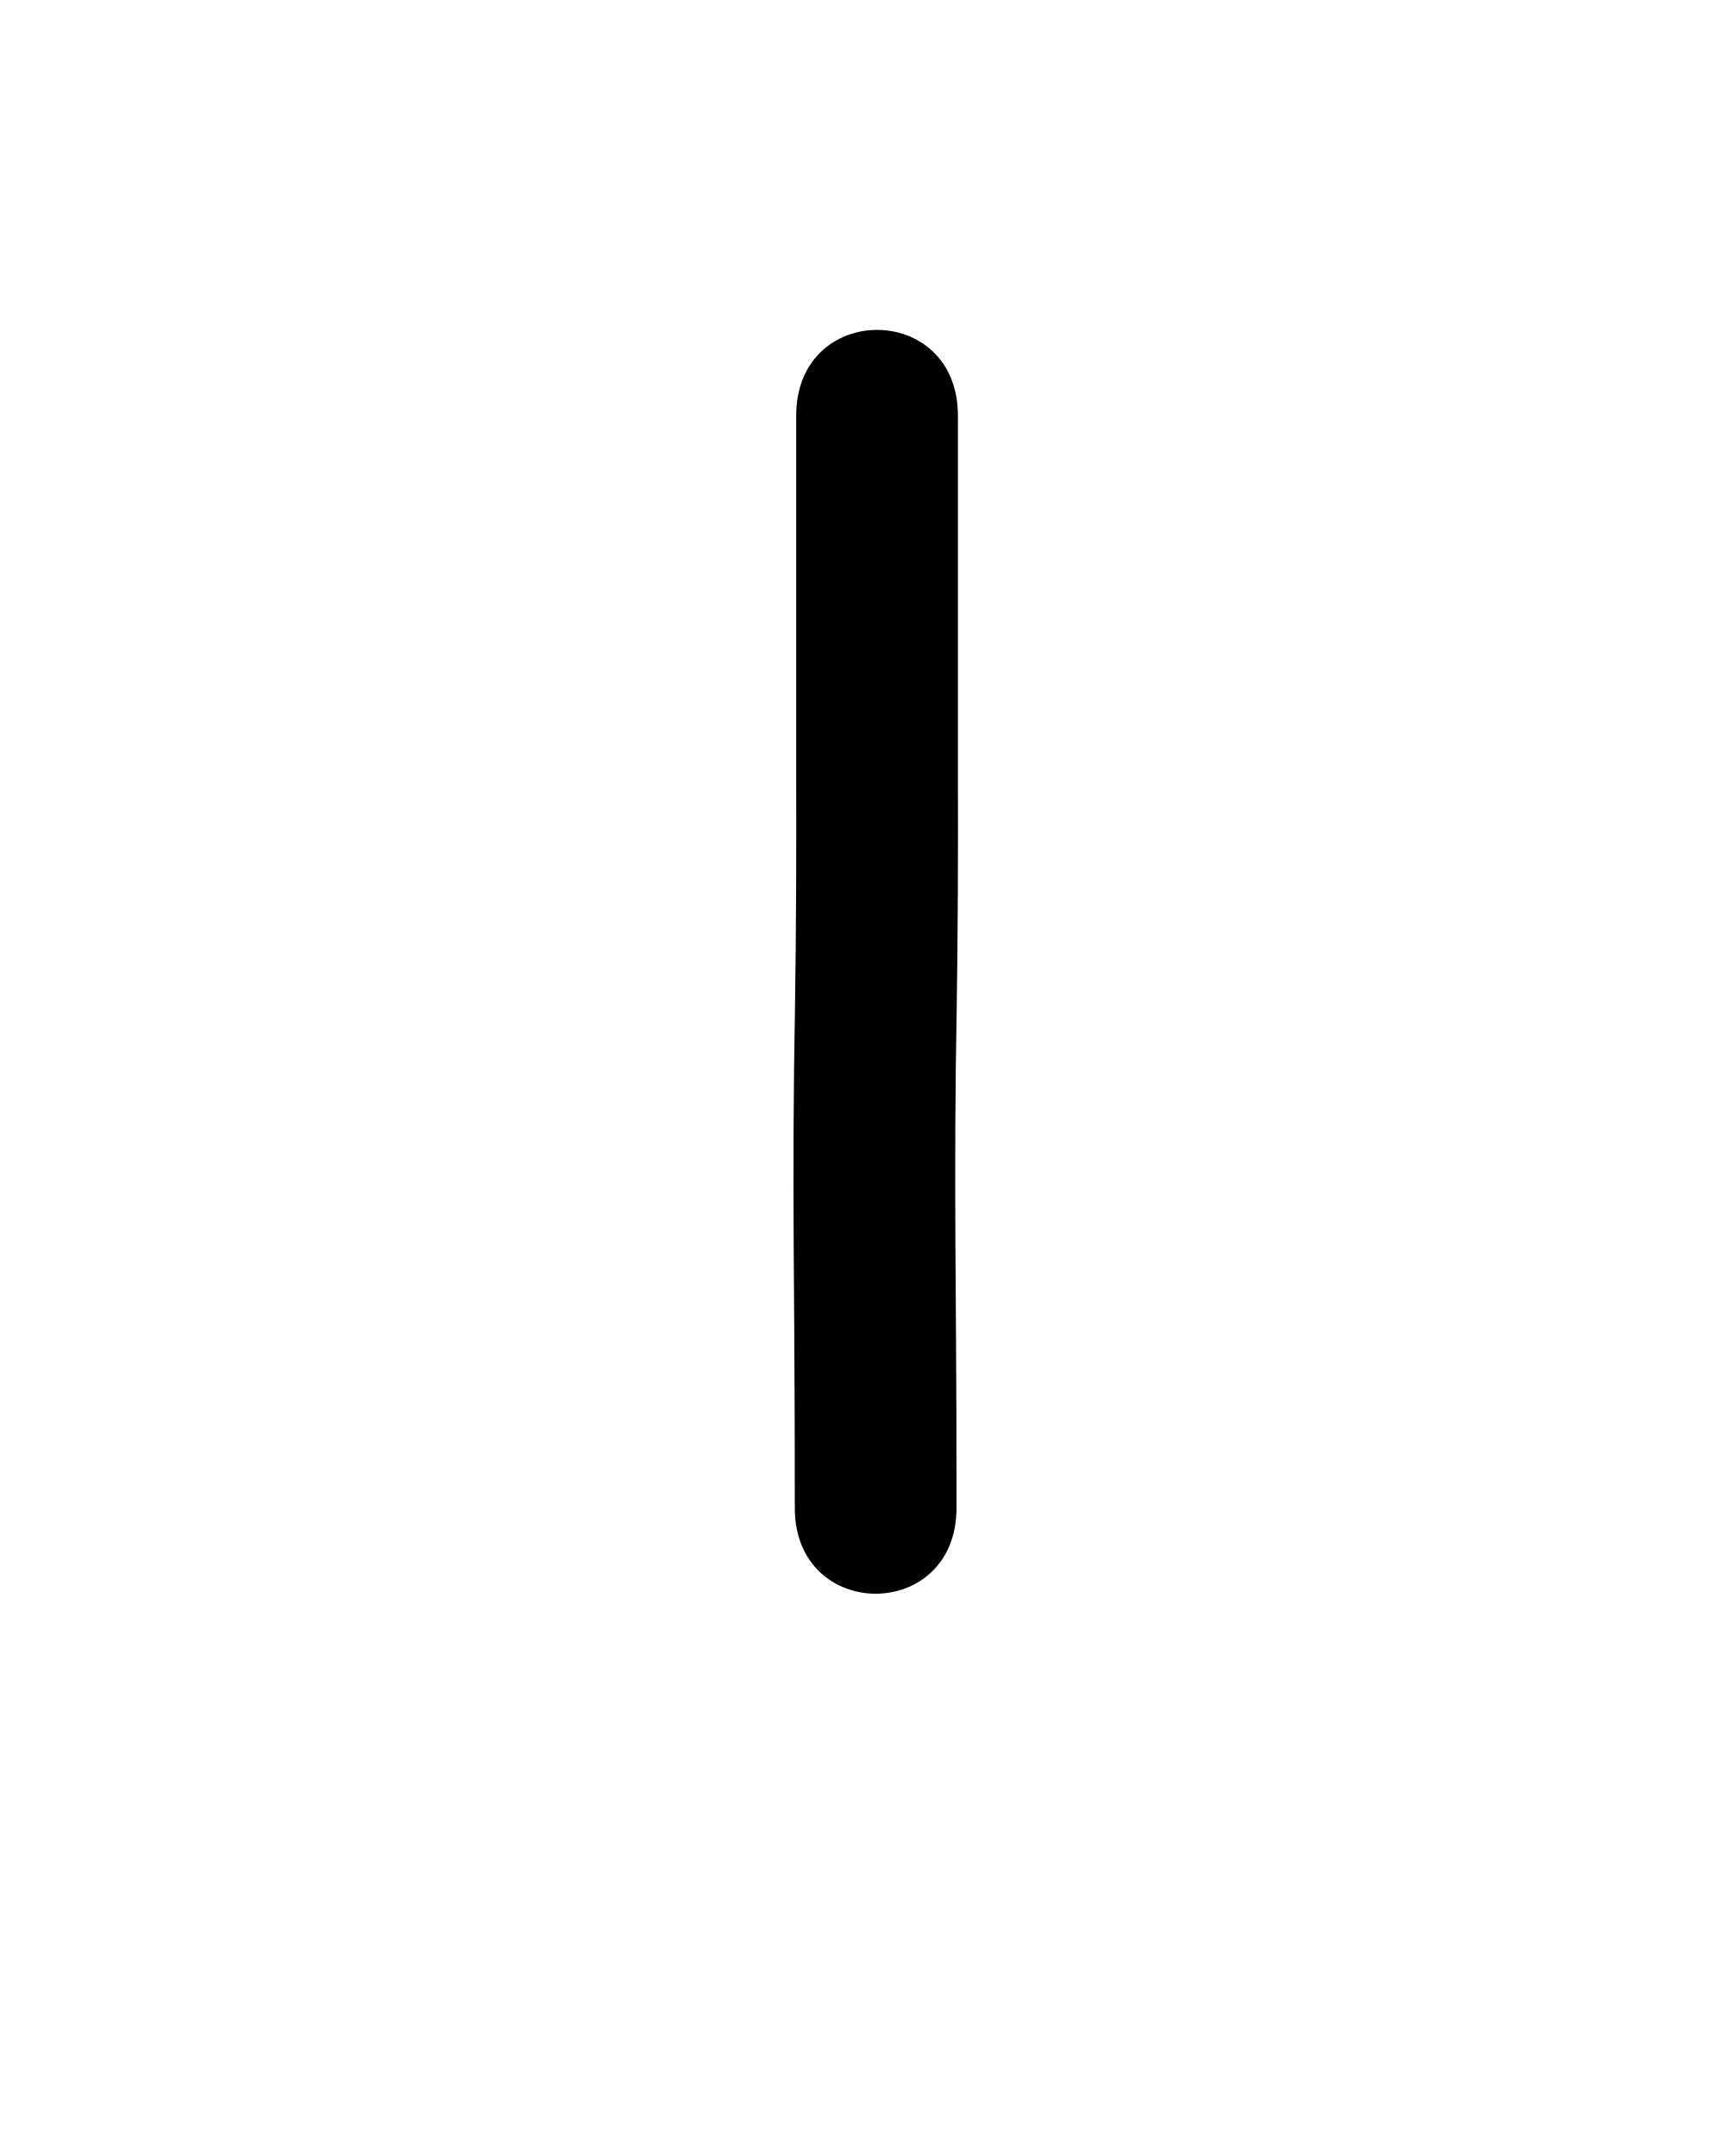
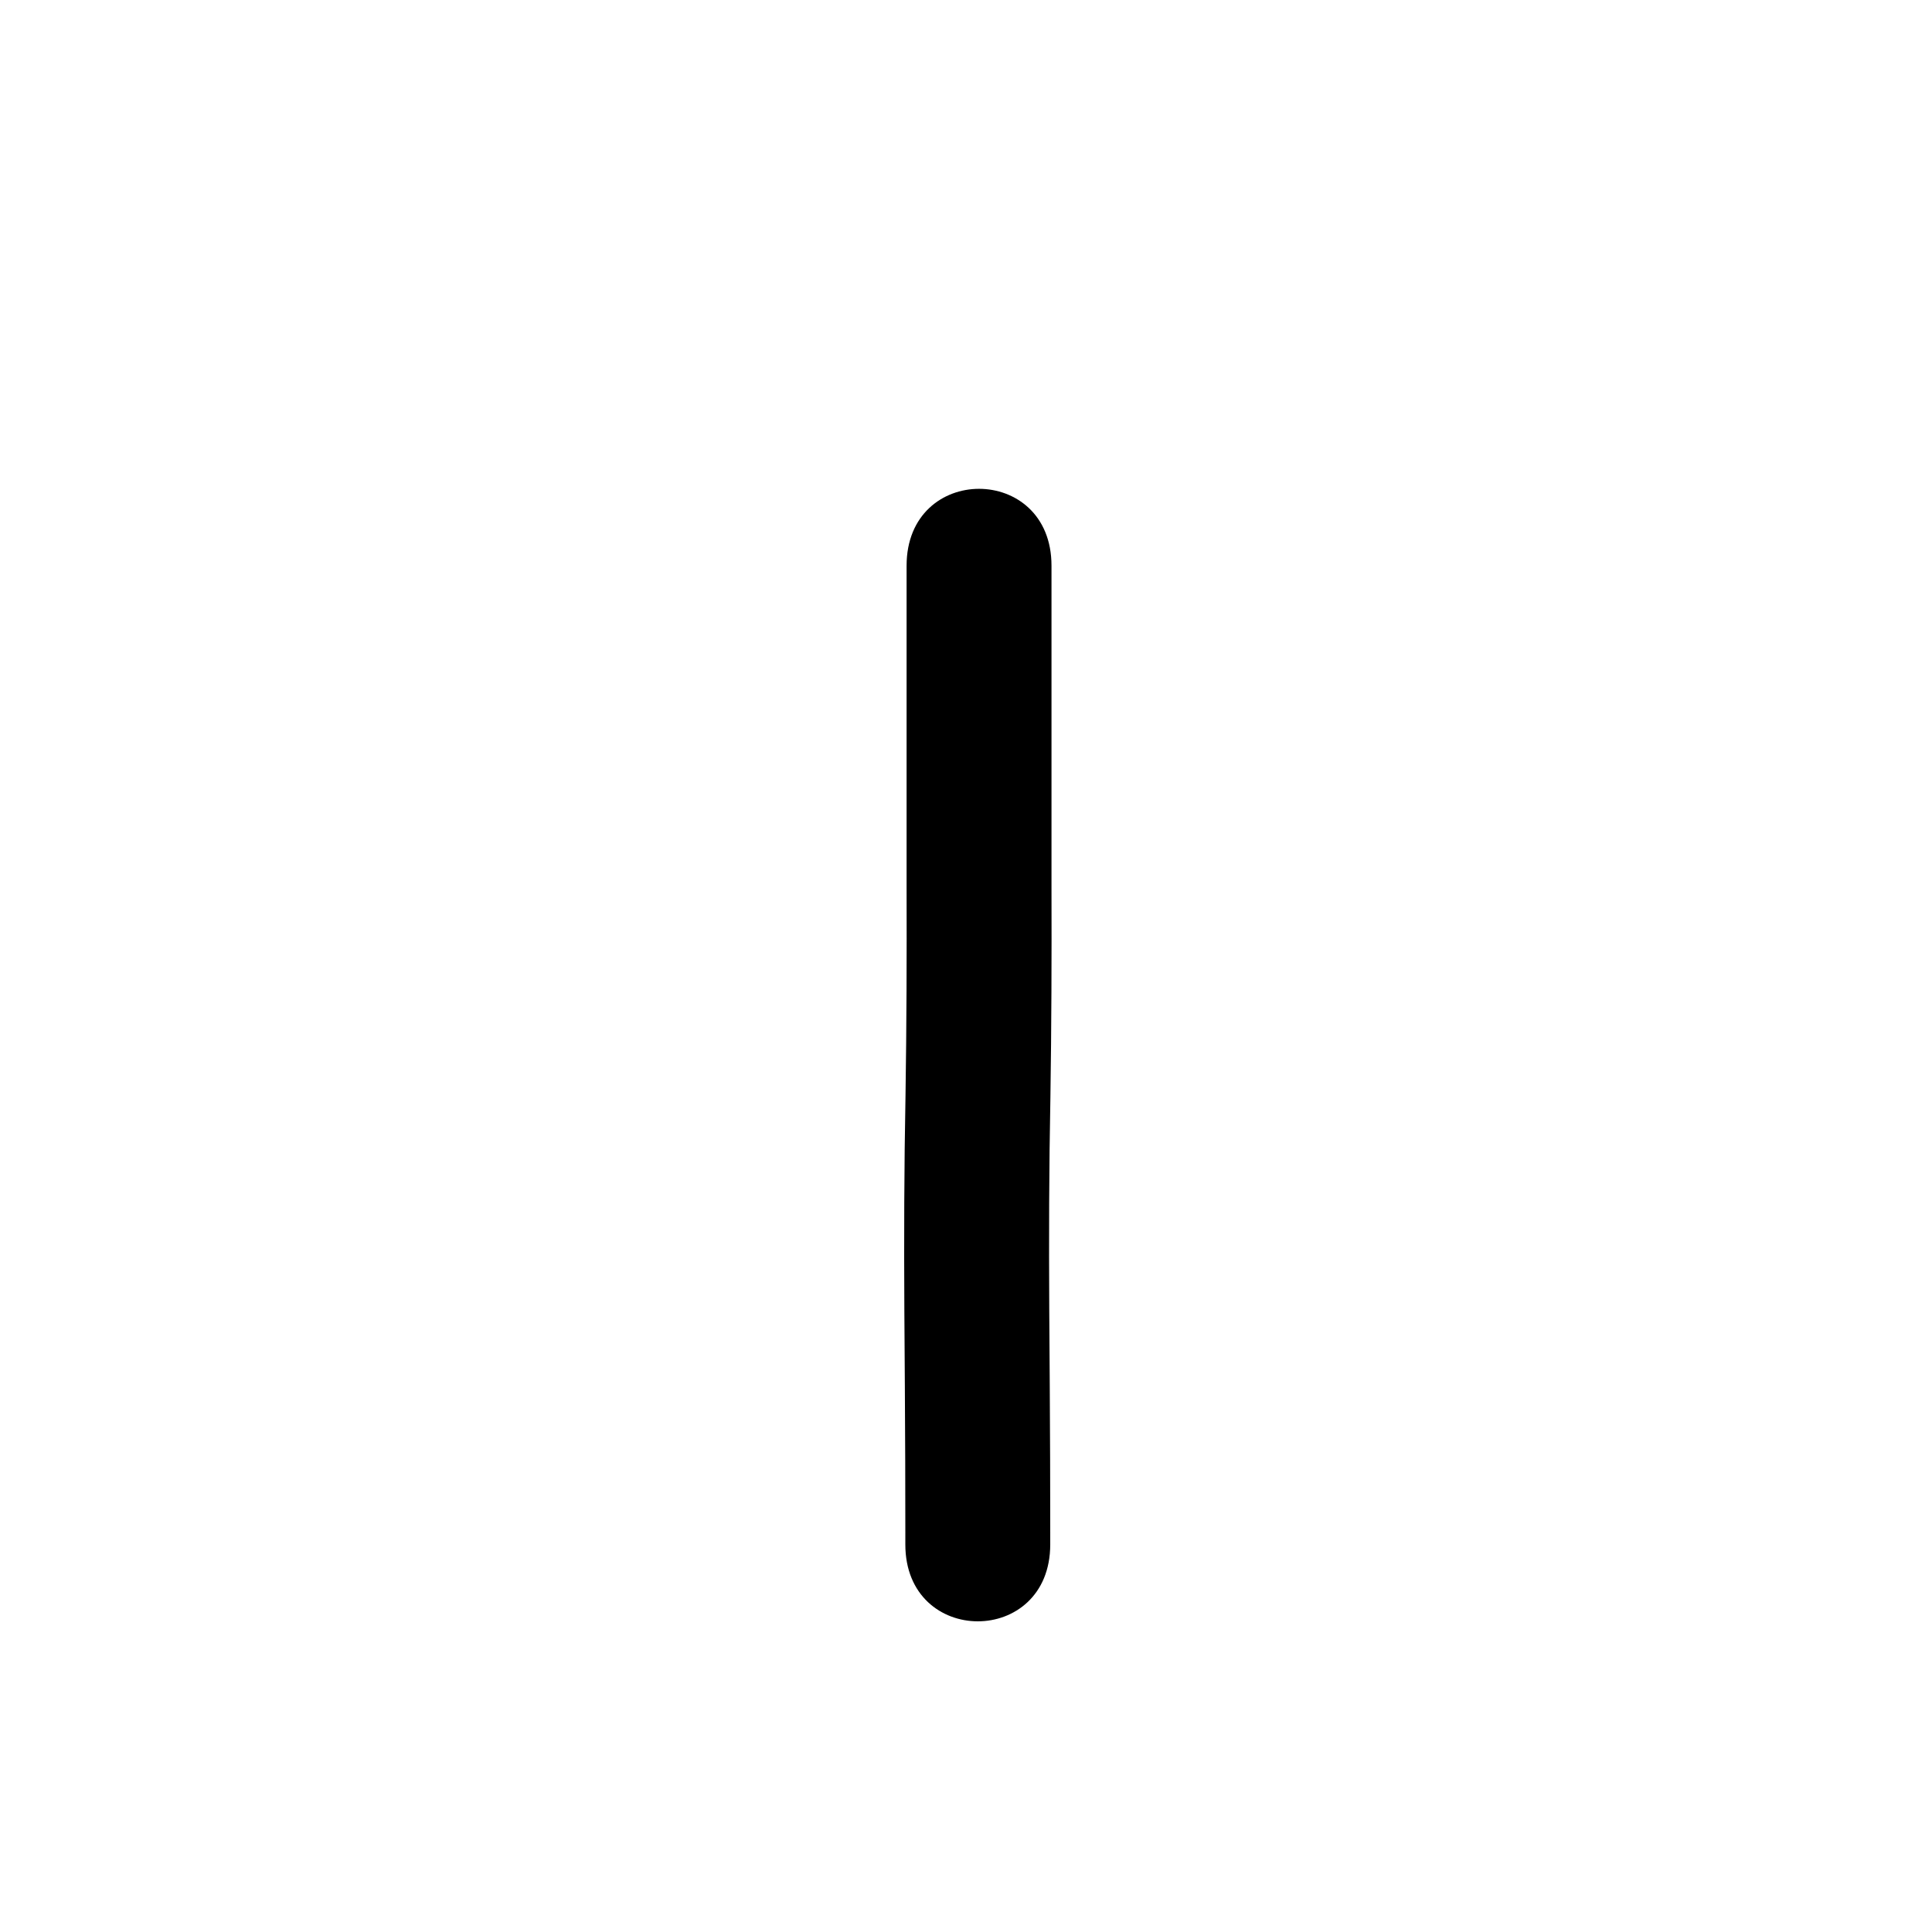
- <svg xmlns="http://www.w3.org/2000/svg" width="800" height="1000">
-   <path d="m 369.249,192.789 c 0,9.095 0,18.19 0,27.285 0,18.477 0,36.953 0,55.43 0,27.747 0,55.494 0,83.24 0.104,36.011 0.001,72.02 -0.554,108.027 -0.72,37.145 -0.807,74.298 -0.605,111.448 0.188,25.975 0.357,51.95 0.452,77.925 0.041,12.415 0.057,24.83 0.061,37.245 3.5e-4,2.004 -1.1e-4,4.009 -10e-4,6.013 -0.032,53.033 74.968,53.078 75,0.045 v 0 c 0.001,-2.026 0.002,-4.052 0.001,-6.077 -0.003,-12.499 -0.02,-24.999 -0.061,-37.498 -0.095,-26.021 -0.264,-52.041 -0.452,-78.061 -0.2,-36.629 -0.114,-73.261 0.598,-109.886 0.559,-36.392 0.669,-72.785 0.563,-109.181 0,-27.747 0,-55.494 0,-83.24 0,-18.477 0,-36.953 0,-55.43 0,-9.095 0,-18.19 0,-27.285 0,-53.033 -75,-53.033 -75,0 z" />
+ <svg xmlns="http://www.w3.org/2000/svg" width="1000" height="1000">
+   <path d="m 469.249,292.789 c 0,9.095 0,18.19 0,27.285 0,18.477 0,36.953 0,55.43 0,27.747 0,55.494 0,83.24 0.104,36.011 0.001,72.02 -0.554,108.027 -0.72,37.145 -0.807,74.298 -0.605,111.448 0.188,25.975 0.357,51.95 0.452,77.925 0.041,12.415 0.057,24.83 0.061,37.245 3.5e-4,2.004 -1.1e-4,4.009 -10e-4,6.013 -0.032,53.033 74.968,53.078 75,0.045 v 0 c 0.001,-2.026 0.002,-4.052 0.001,-6.077 -0.003,-12.499 -0.02,-24.999 -0.061,-37.498 -0.095,-26.021 -0.264,-52.041 -0.452,-78.061 -0.2,-36.629 -0.114,-73.261 0.598,-109.886 0.559,-36.392 0.669,-72.785 0.563,-109.181 0,-27.747 0,-55.494 0,-83.24 0,-18.477 0,-36.953 0,-55.43 0,-9.095 0,-18.19 0,-27.285 0,-53.033 -75,-53.033 -75,0 z" />
</svg>
